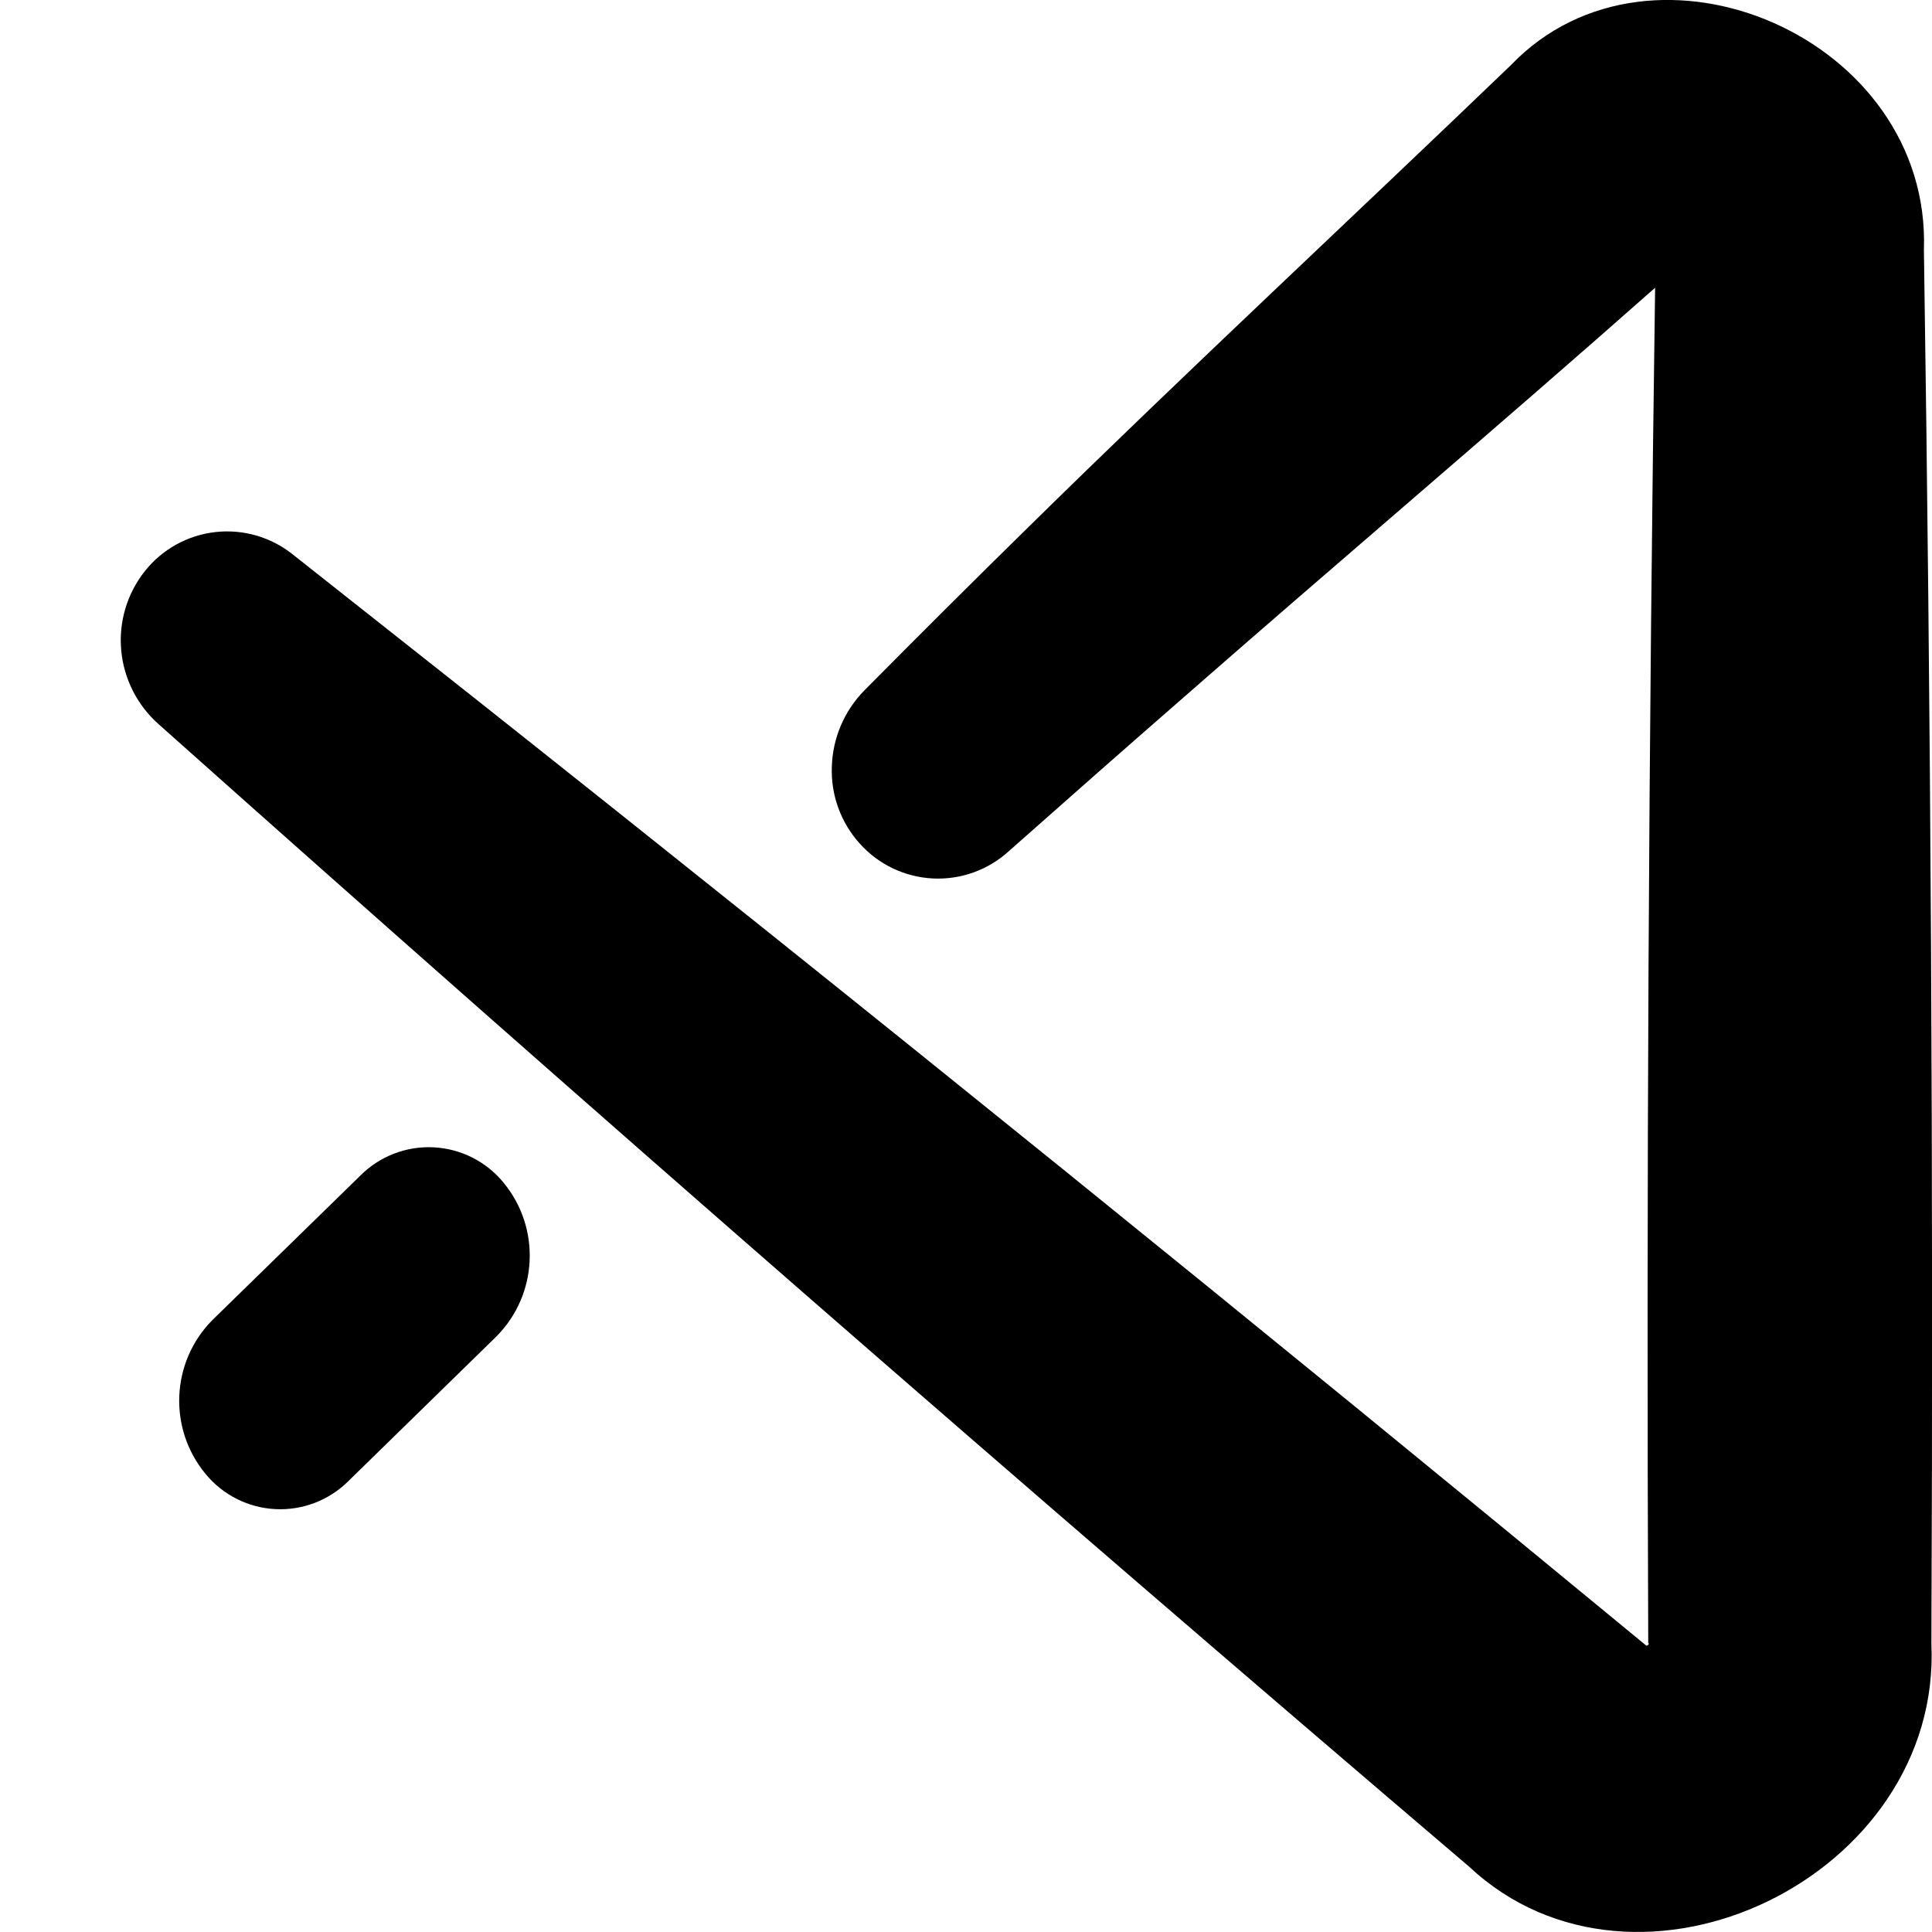
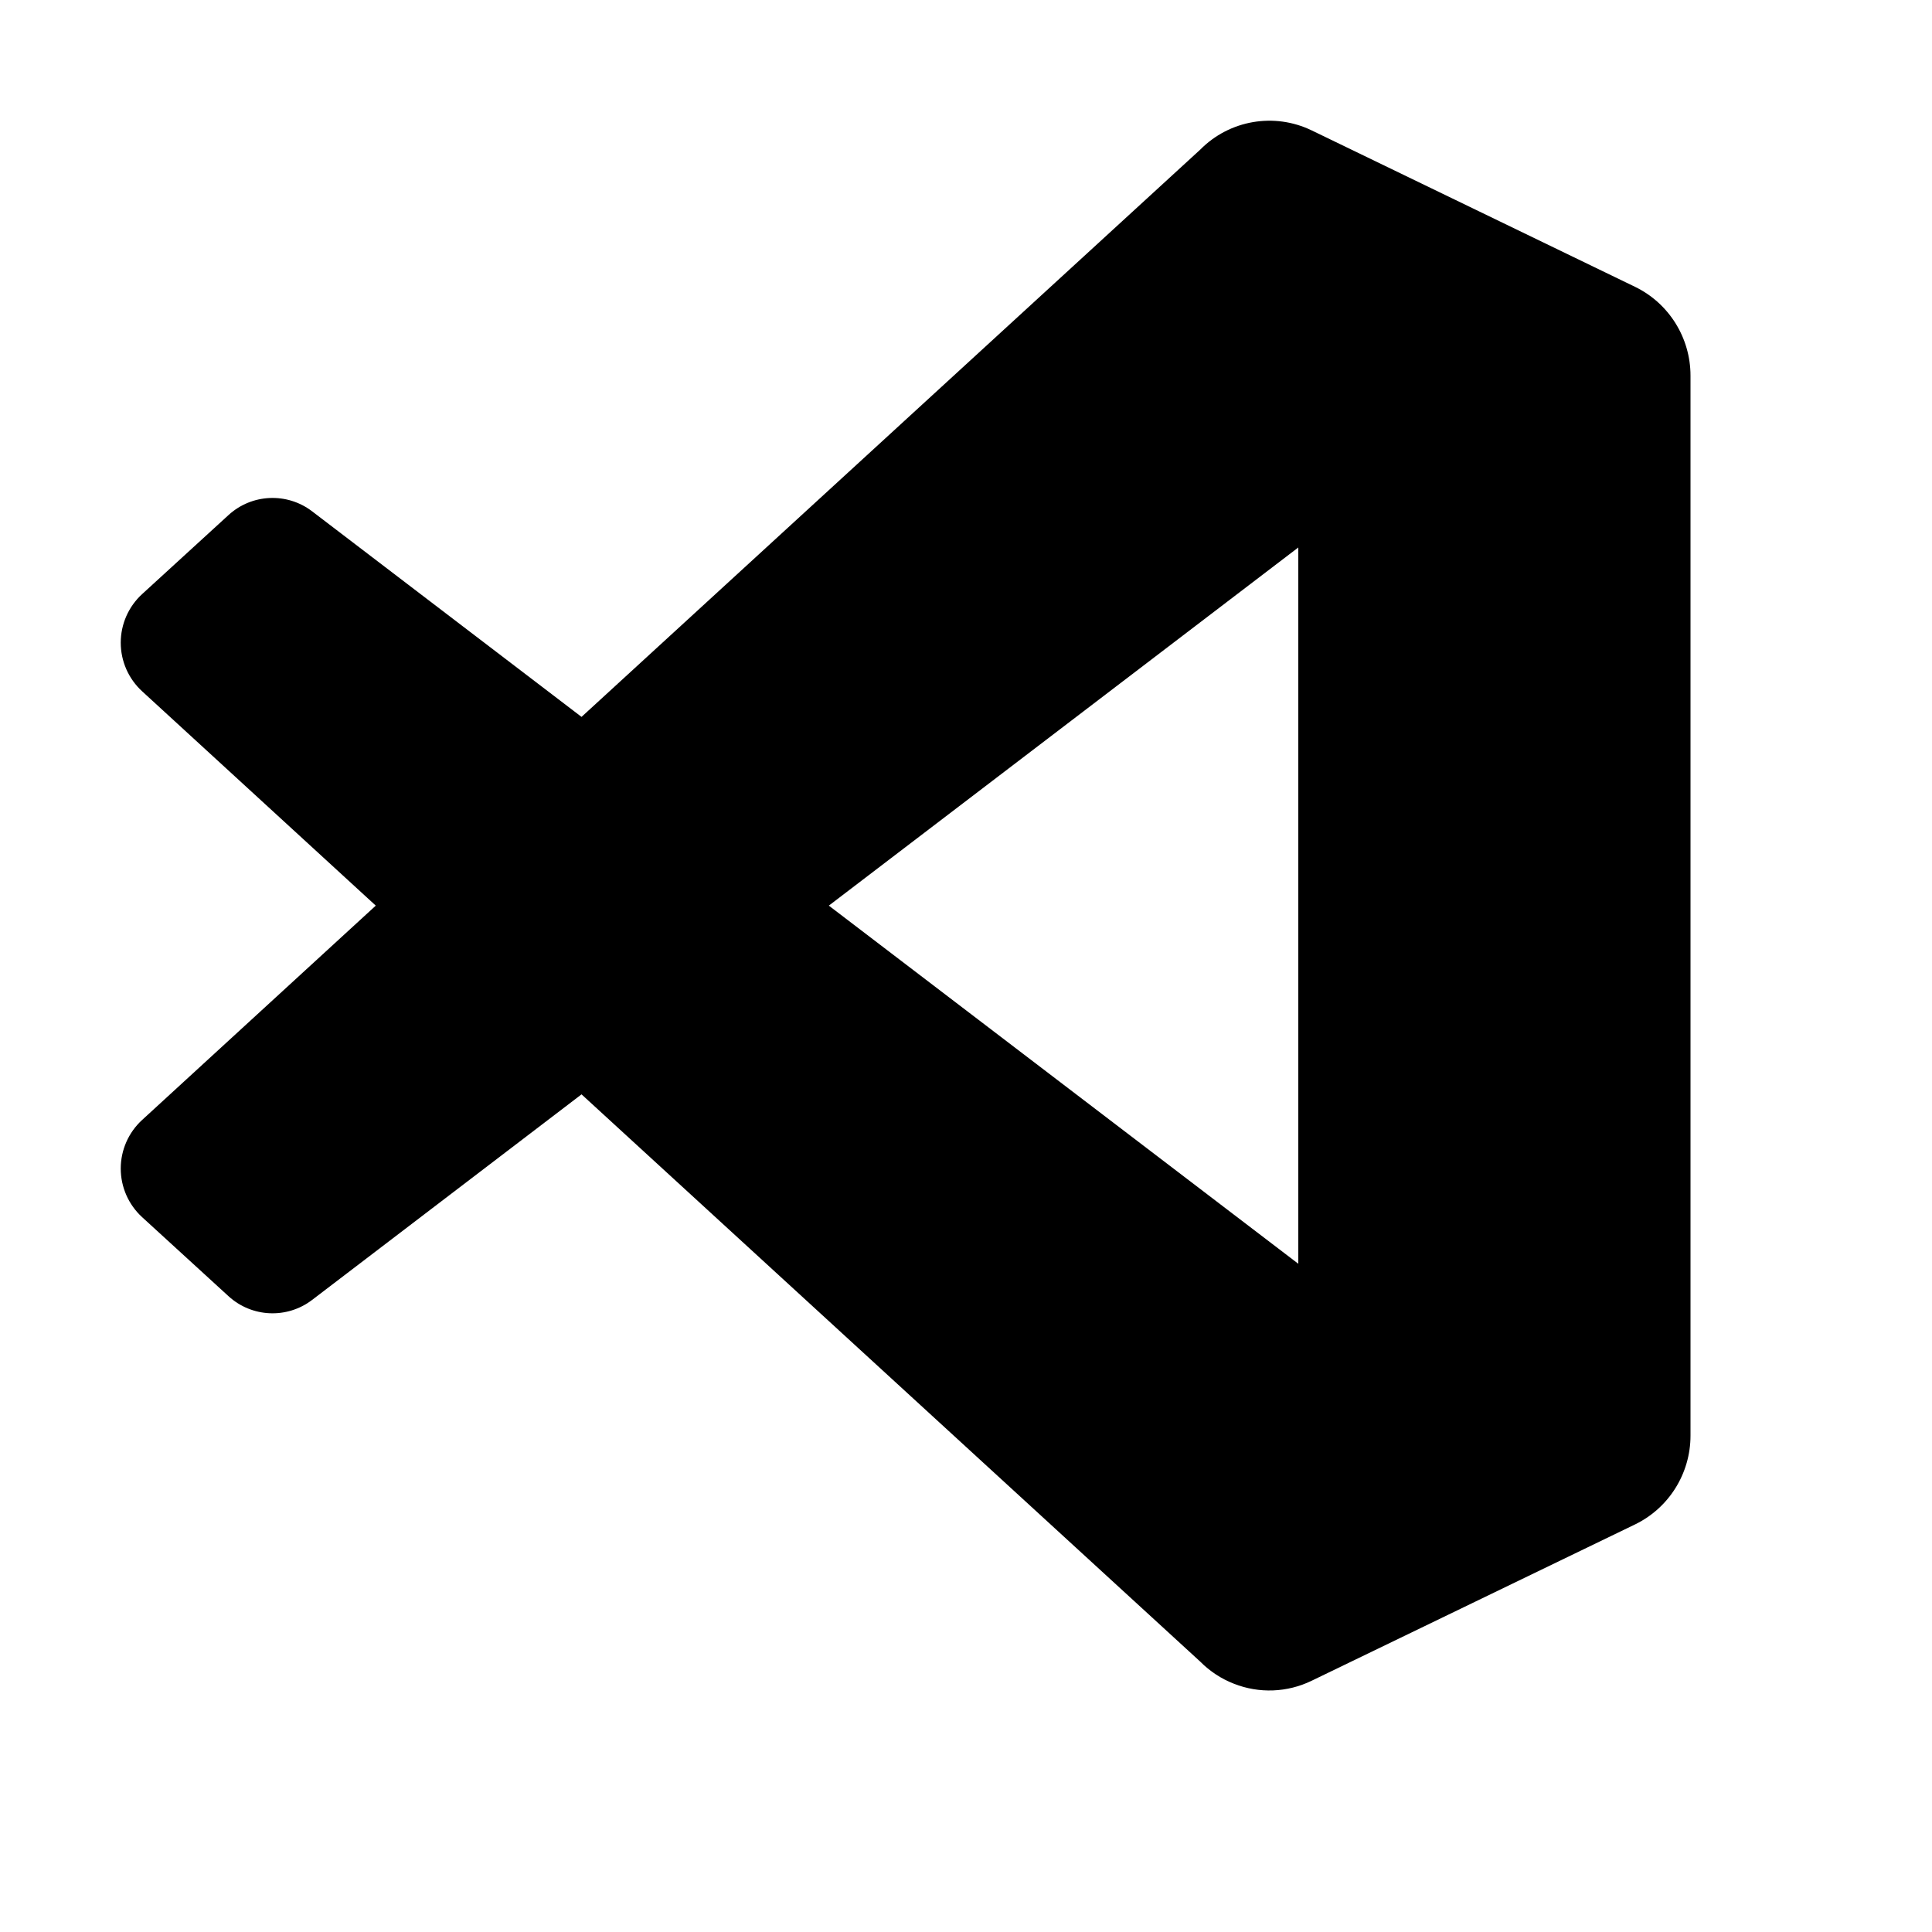
- <svg xmlns="http://www.w3.org/2000/svg" viewBox="0 0 16 16" class="svg octicon-vscode" width="16" height="16" aria-hidden="true">
-   <path d="M12.515.537c1.169-1.215 3.48-.226 3.418 1.534a593 593 0 0 1 .062 11.538c.089 1.938-2.439 3.149-3.827 1.851A643 643 0 0 1 1.312 5.996a.93.93 0 0 1-.308-.609.92.92 0 0 1 .194-.655.87.87 0 0 1 1.232-.136l1.493 1.18a641 641 0 0 1 9.708 7.85c.008.011.036-.018.019-.017a606 606 0 0 1 .057-11.226c-1.308 1.157-2.63 2.275-3.926 3.411-.477.416-.948.831-1.424 1.253a.87.87 0 0 1-1.237-.061.9.9 0 0 1-.231-.641.94.94 0 0 1 .27-.628c.452-.456.902-.905 1.36-1.354 1.324-1.302 2.677-2.558 3.996-3.826M2.986 9.734a.8.8 0 0 1 1.184.06.95.95 0 0 1-.057 1.272l-1.228 1.2a.8.8 0 0 1-1.183-.06.95.95 0 0 1 .055-1.272z" />
+ <svg xmlns="http://www.w3.org/2000/svg" aria-hidden="true" viewBox="0 0 16 16" class="svg octicon-vscode" width="16" height="16">
+   <path d="M10.863 13.919a.8.8 0 0 1-.644.025.8.8 0 0 1-.279-.183L4.816 9.063l-2.232 1.703a.54.54 0 0 1-.691-.031l-.716-.655a.546.546 0 0 1 0-.805L3.112 7.5 1.177 5.725a.546.546 0 0 1 0-.805l.716-.655a.54.54 0 0 1 .691-.031l2.232 1.703L9.94 1.239a.805.805 0 0 1 .923-.159l2.677 1.295c.281.136.46.422.46.736V8h-3.248V4.534L6.864 7.5l3.888 2.966V8H14v3.889c0 .314-.179.6-.46.736z" />
</svg>
